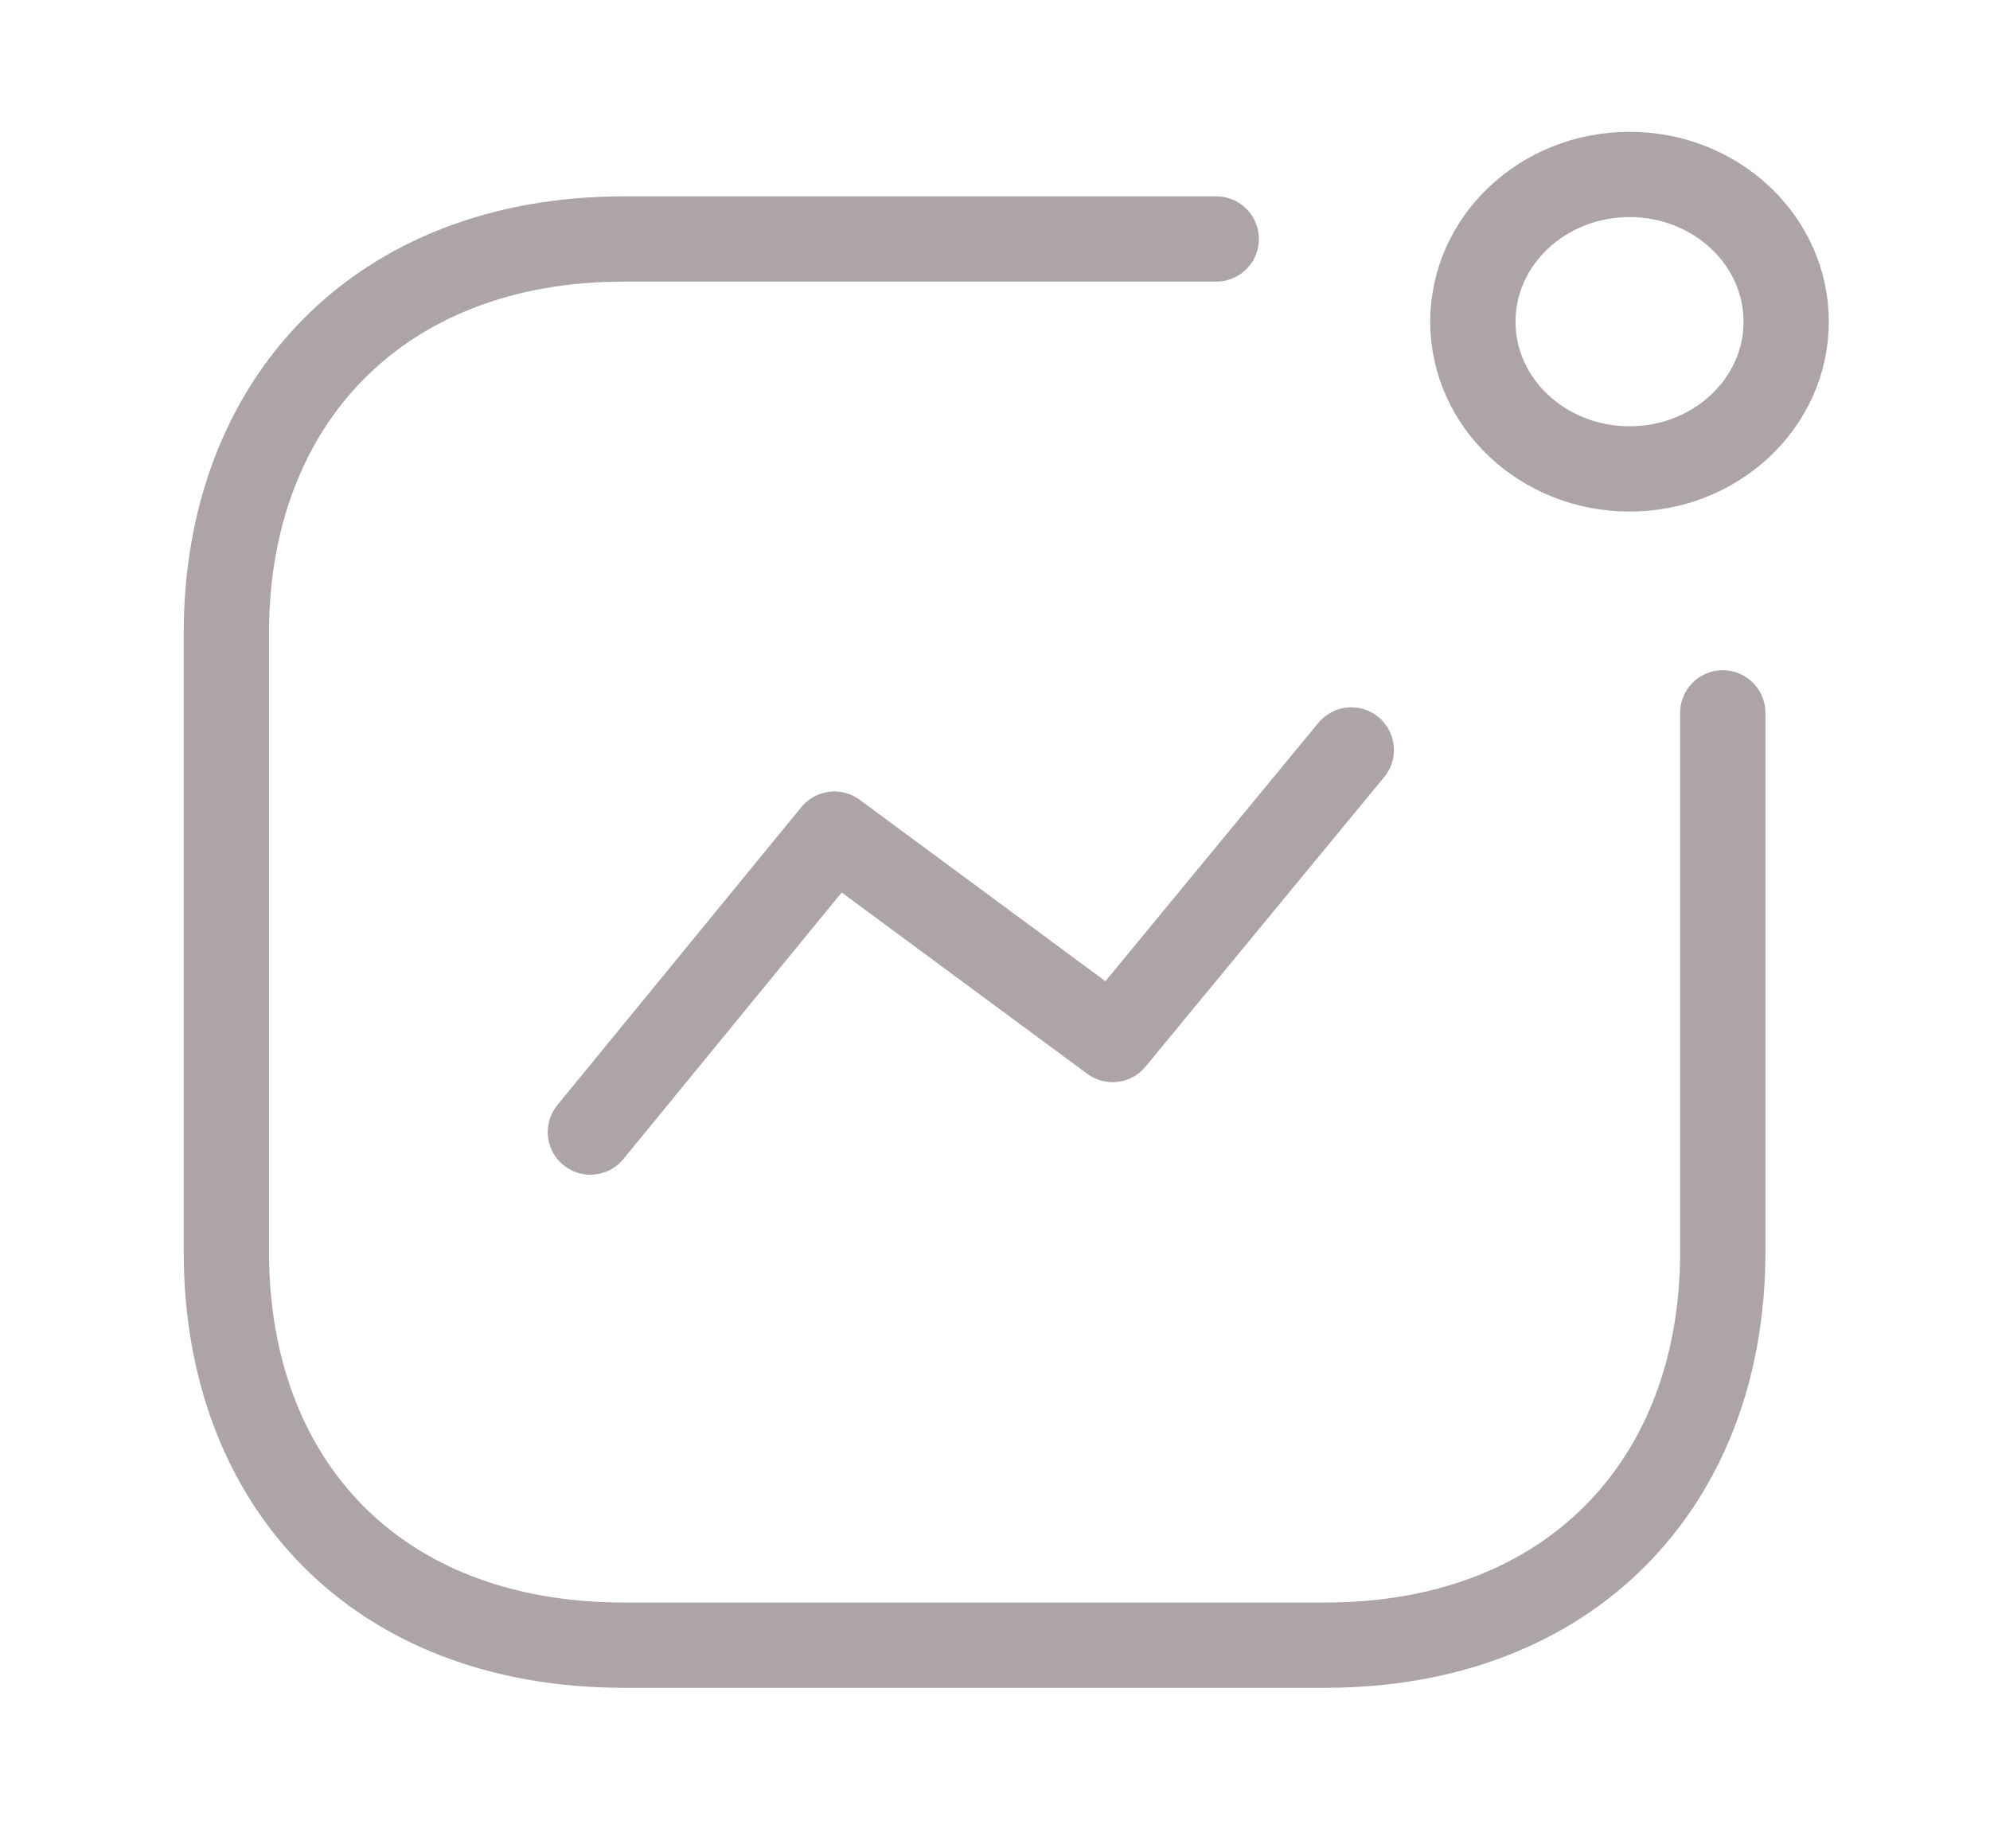
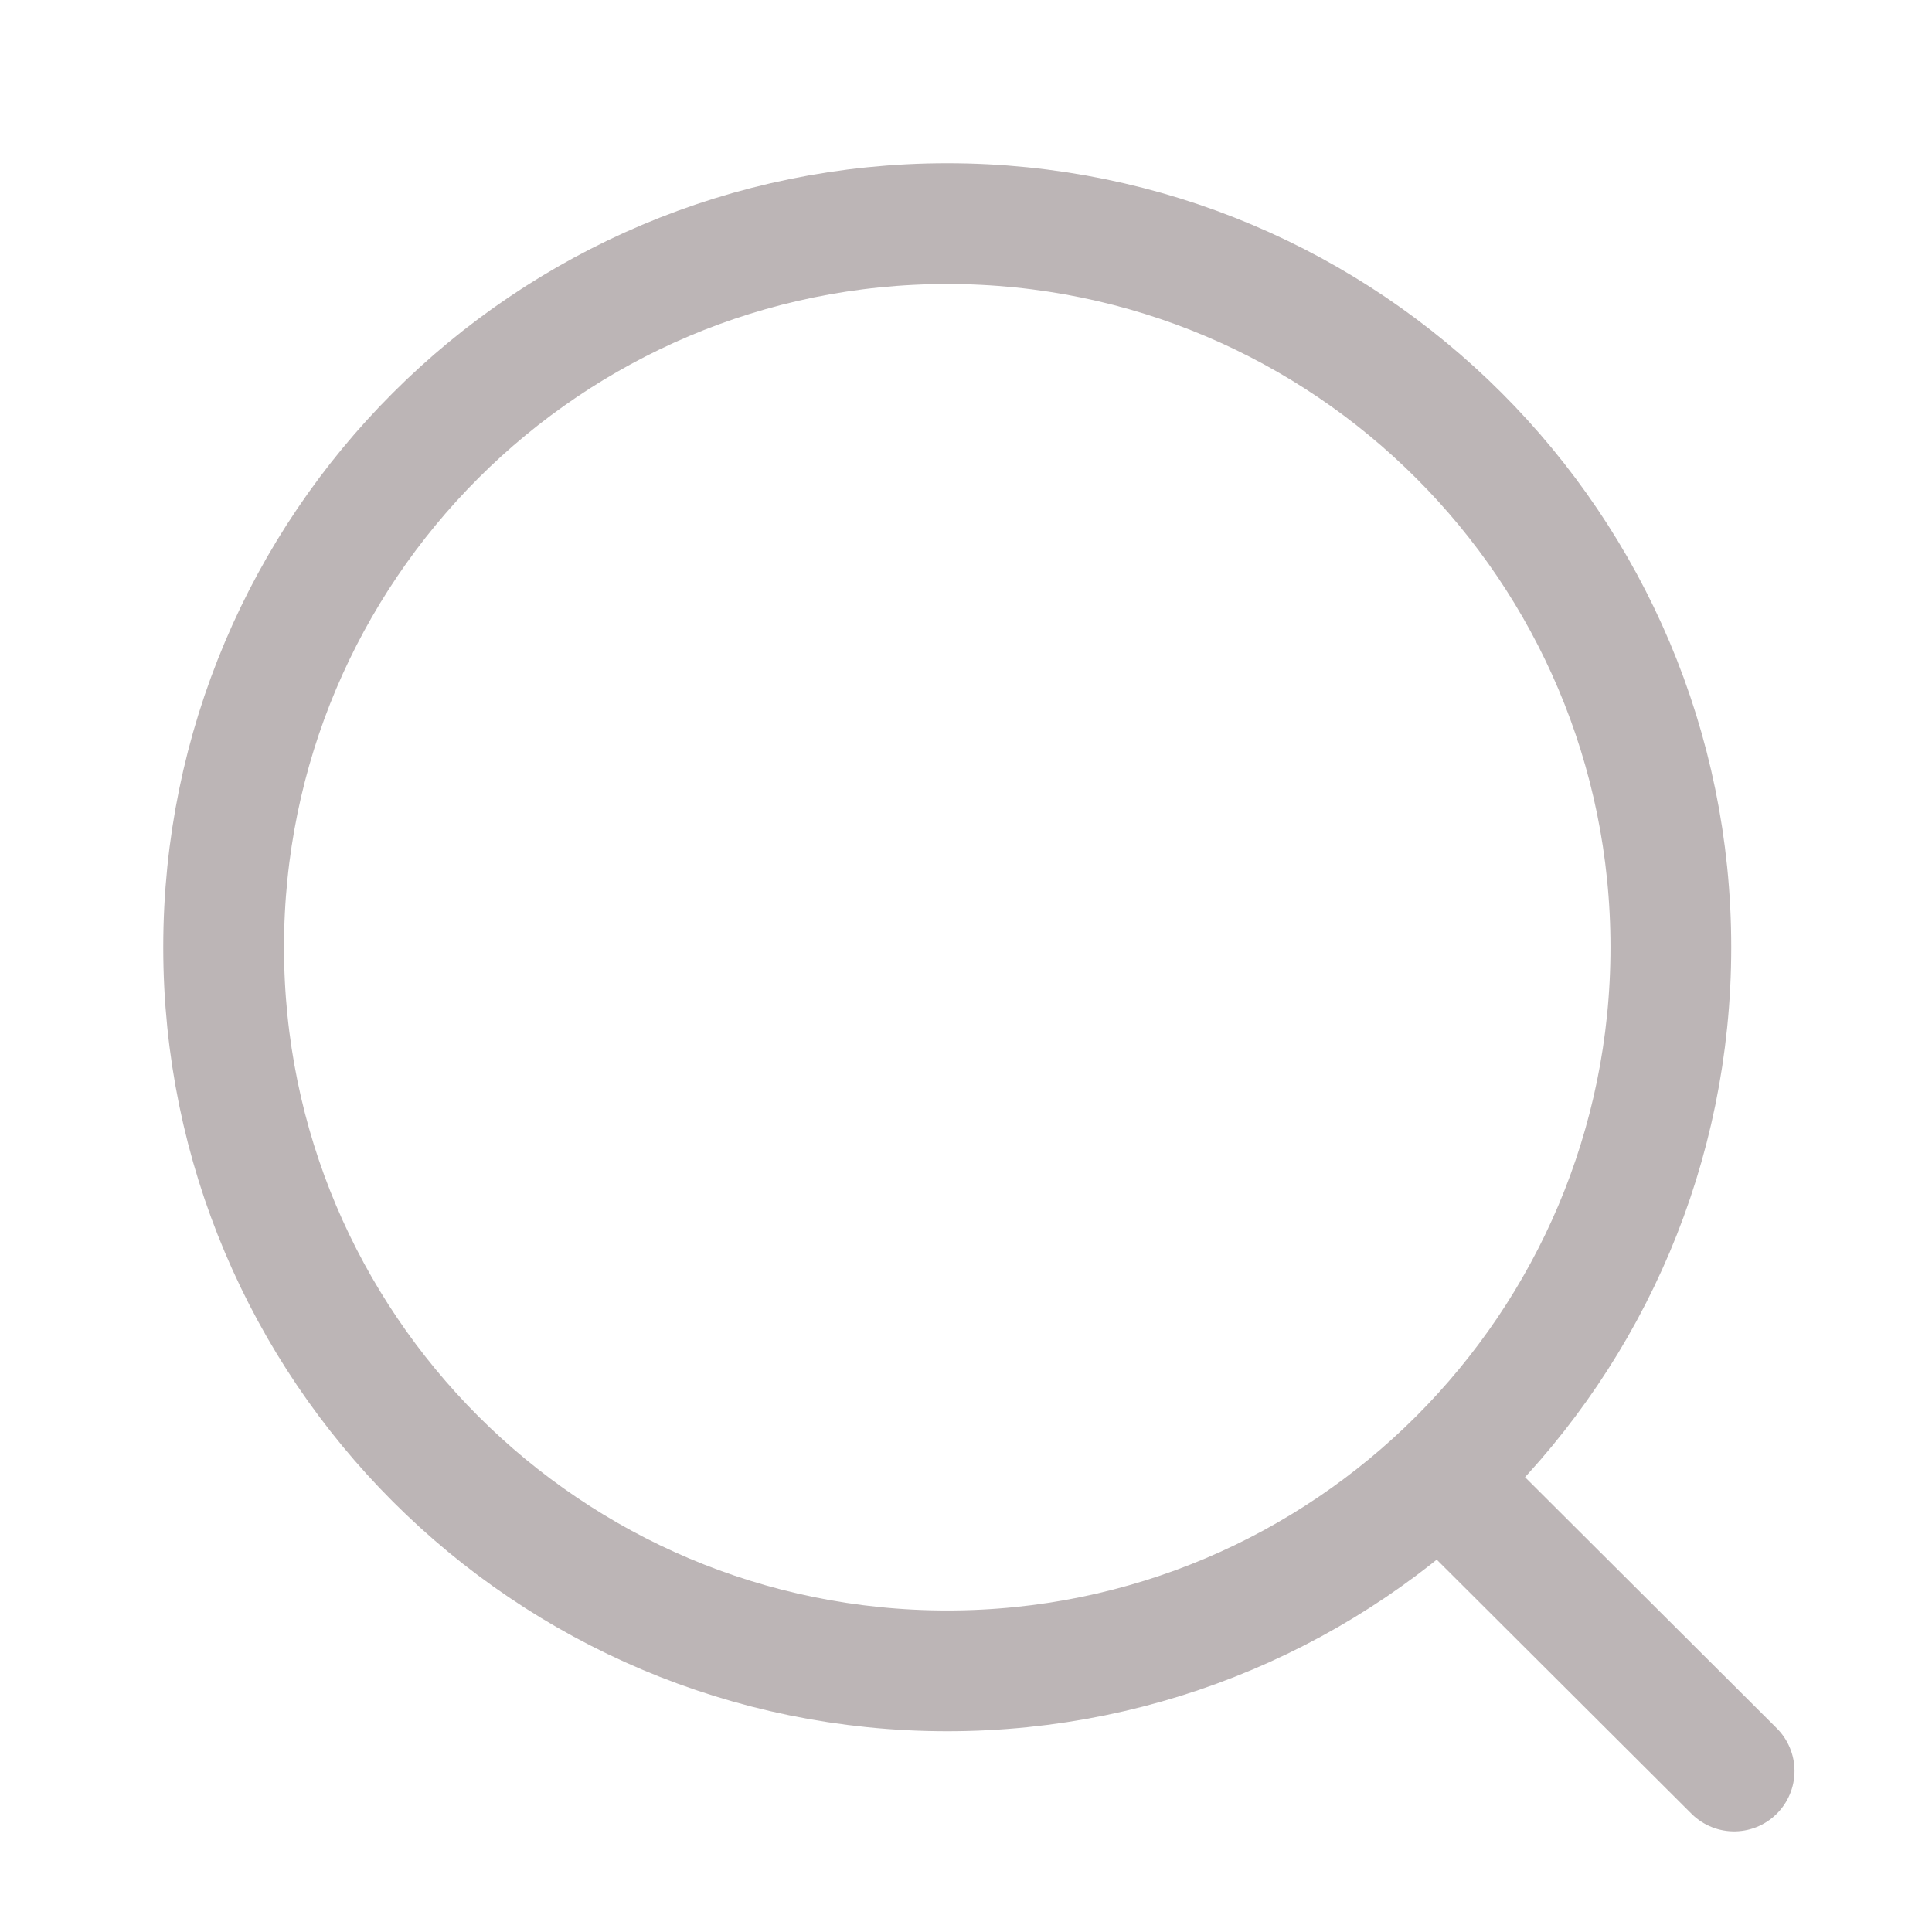
- <svg xmlns="http://www.w3.org/2000/svg" width="28" height="26" viewBox="0 0 28 26" fill="none">
-   <path d="M8.307 15.931L11.74 11.738L15.655 14.629L19.013 10.554" stroke="#ADA4A5" stroke-width="1.2" stroke-linecap="round" stroke-linejoin="round" />
-   <ellipse cx="22.928" cy="4.527" rx="2.204" ry="2.072" stroke="#ADA4A5" stroke-width="1.2" stroke-linecap="round" stroke-linejoin="round" />
-   <path d="M17.113 3.363H8.78C5.327 3.363 3.185 5.661 3.185 8.907V17.618C3.185 20.864 5.285 23.152 8.78 23.152H18.646C22.099 23.152 24.24 20.864 24.24 17.618V10.032" stroke="#ADA4A5" stroke-width="1.2" stroke-linecap="round" stroke-linejoin="round" />
+ <svg xmlns="http://www.w3.org/2000/svg" width="24" height="24" viewBox="0 0 24 24" fill="none">
+   <circle cx="11.767" cy="11.767" r="8.989" stroke="#BCB5B6" stroke-width="1.5" stroke-linecap="round" stroke-linejoin="round" />
+   <path d="M18.018 18.485L21.542 22" stroke="#BCB5B6" stroke-width="1.5" stroke-linecap="round" stroke-linejoin="round" />
</svg>
